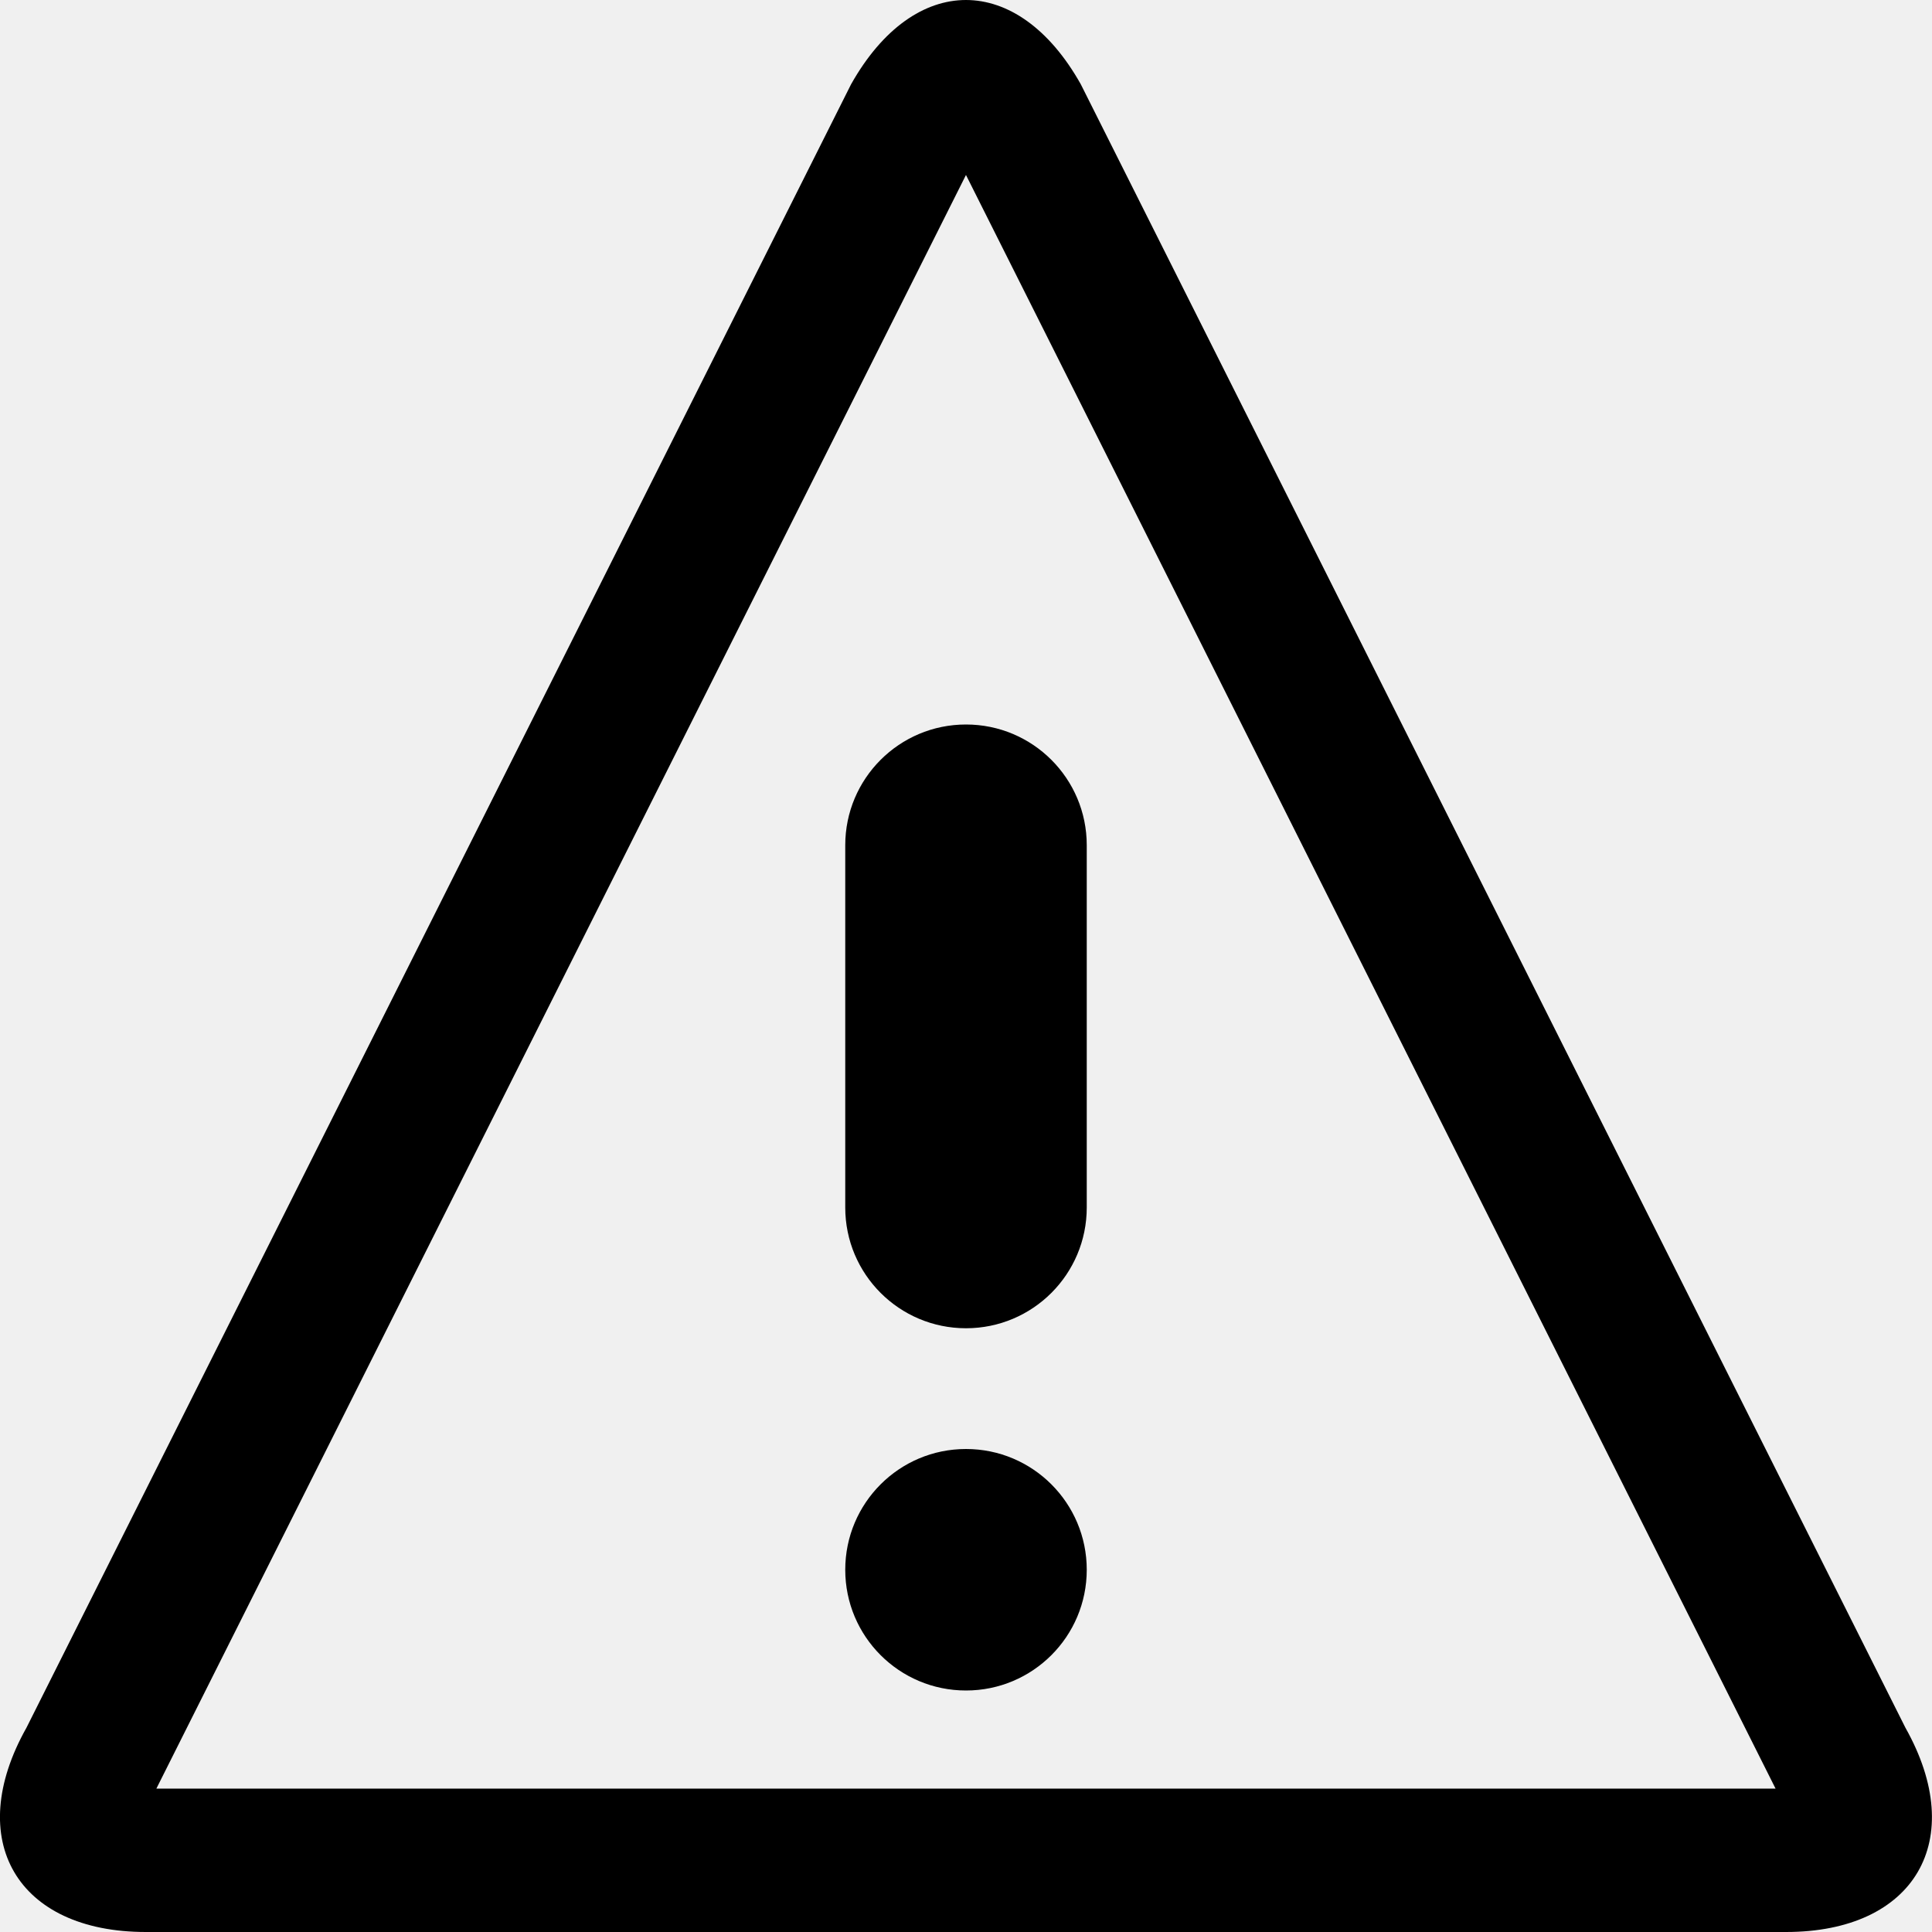
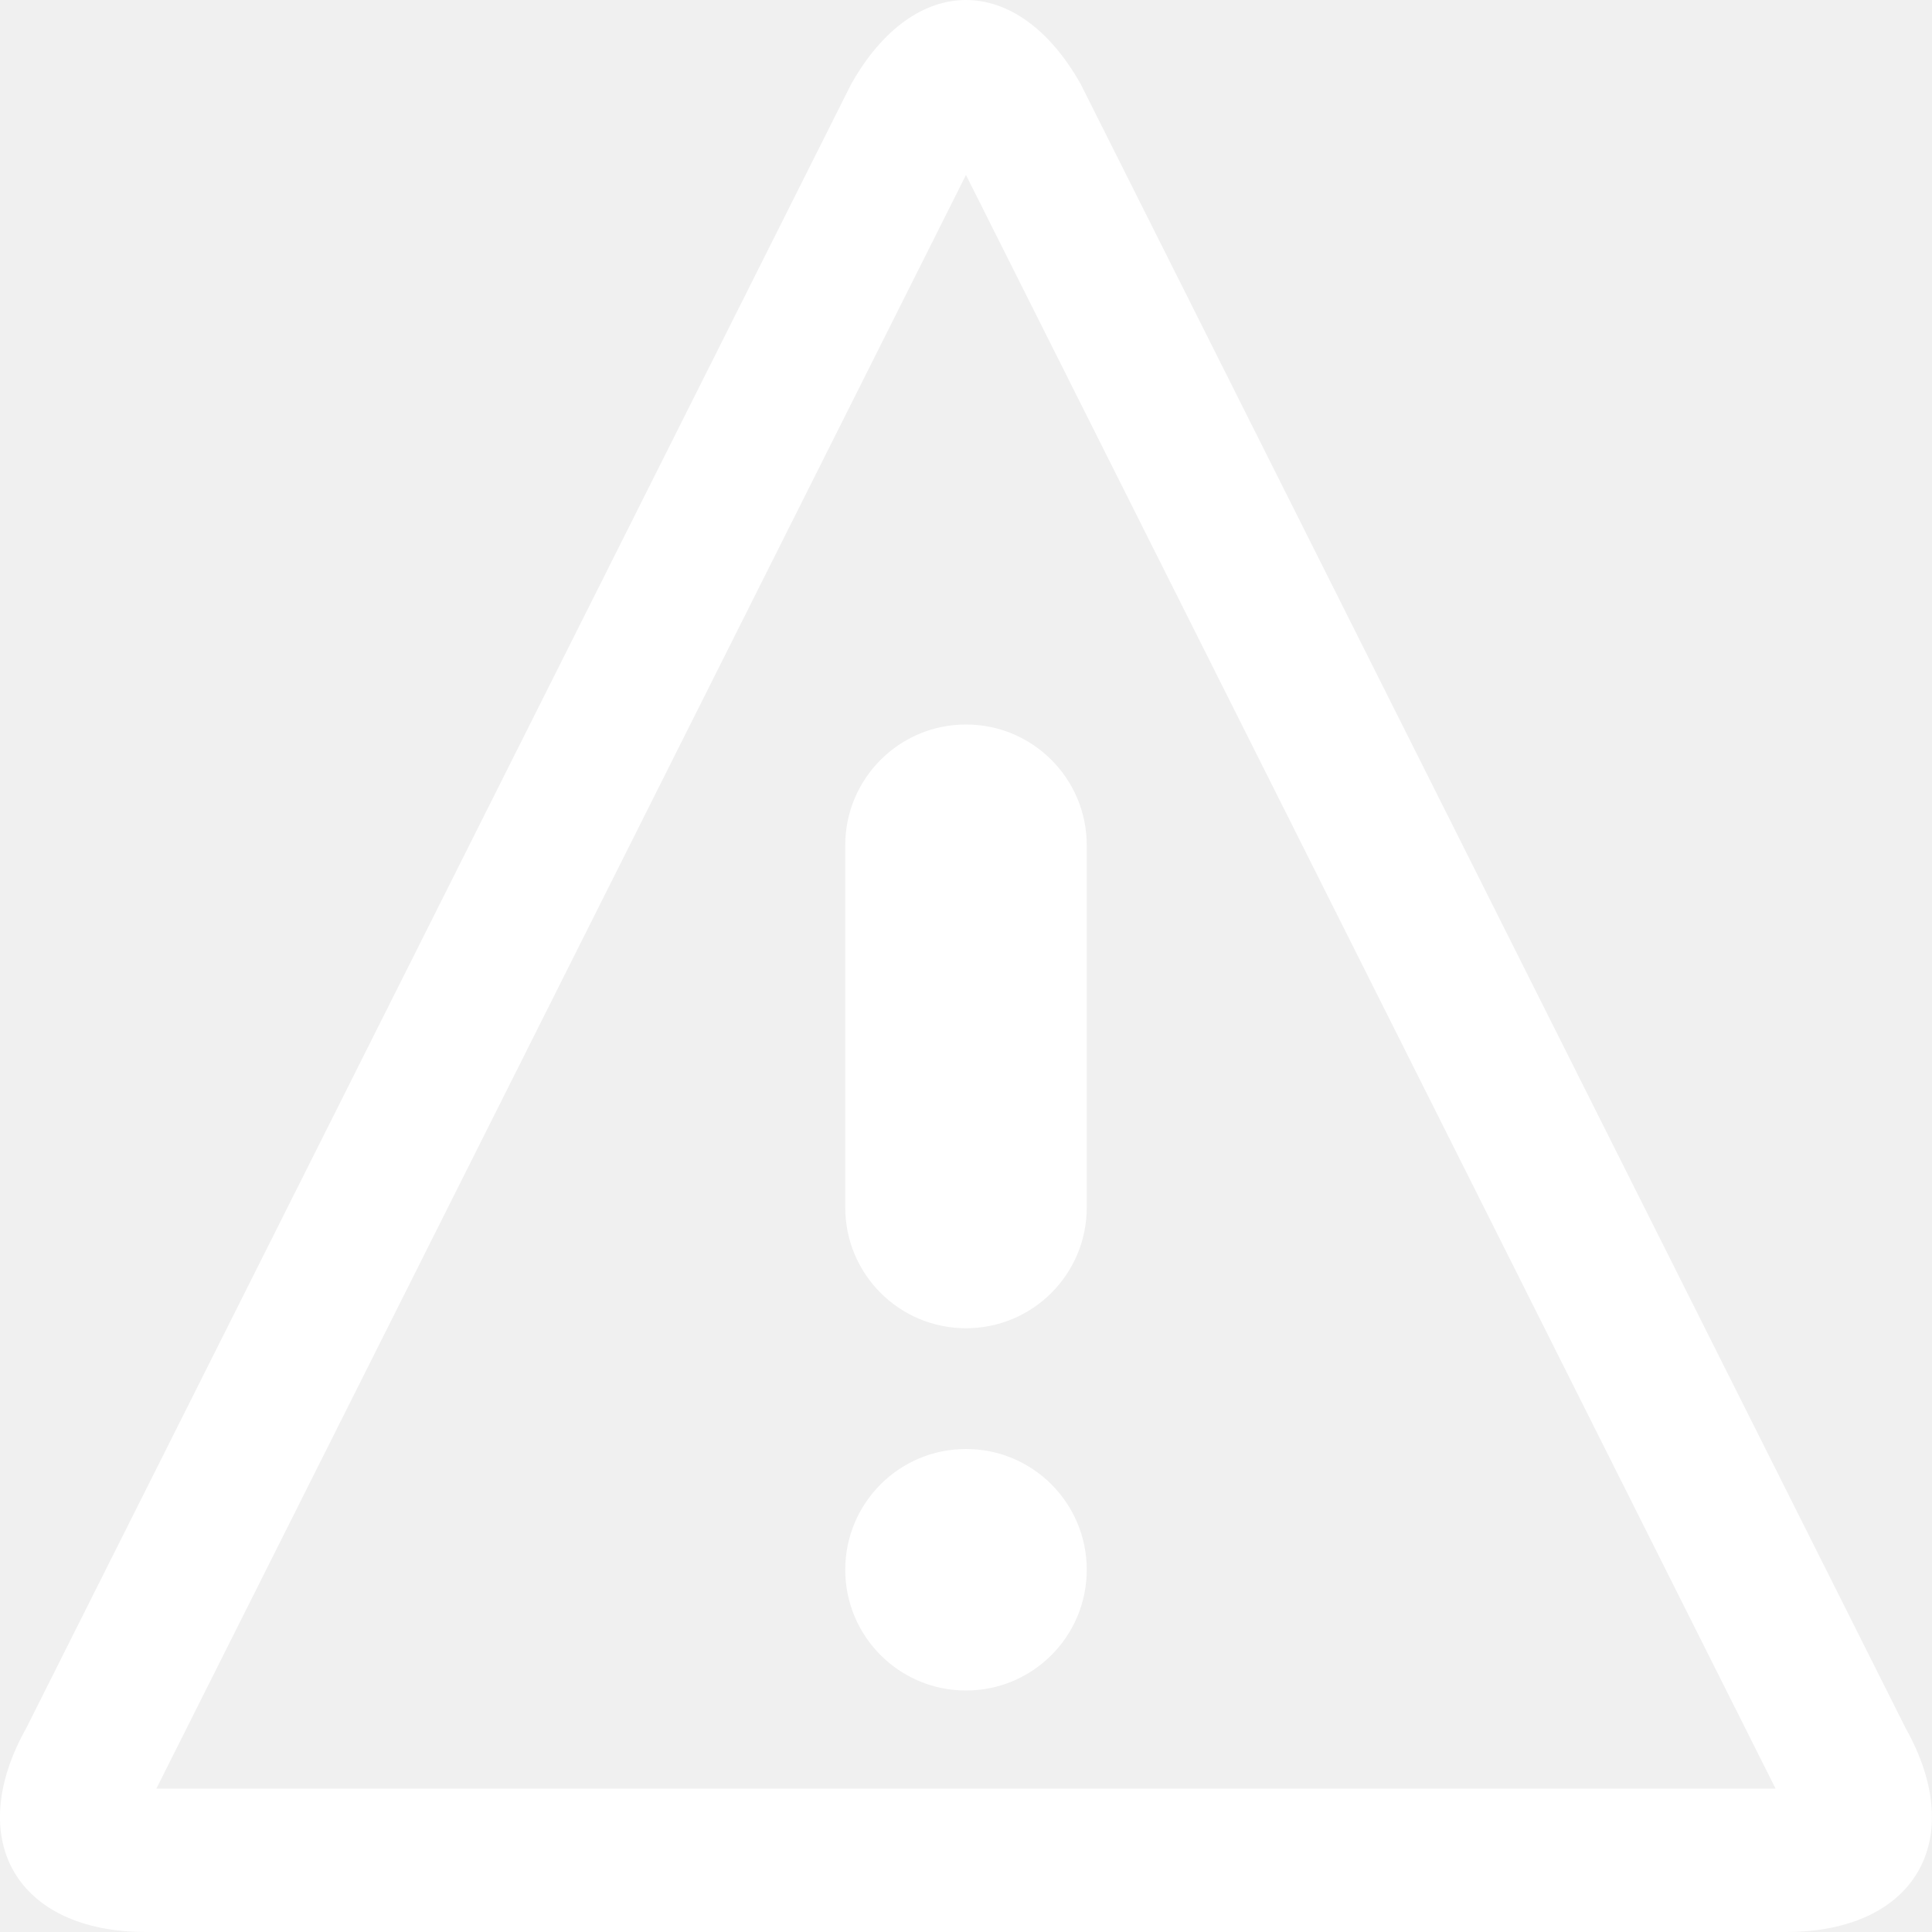
<svg xmlns="http://www.w3.org/2000/svg" version="1.1" width="32" height="32" viewBox="0 0 32 32">
-   <path d="M16 2.899l13.409 26.726h-26.819l13.409-26.726zM16 0c-0.69 0-1.379 0.465-1.903 1.395l-13.659 27.222c-1.046 1.86-0.156 3.383 1.978 3.383h27.166c2.134 0 3.025-1.522 1.978-3.383h0l-13.659-27.222c-0.523-0.93-1.213-1.395-1.903-1.395v0z" />
-   <path d="M18 26c0 1.105-0.895 2-2 2s-2-0.895-2-2c0-1.105 0.895-2 2-2s2 0.895 2 2z" />
-   <path d="M16 22c-1.105 0-2-0.895-2-2v-6c0-1.105 0.895-2 2-2s2 0.895 2 2v6c0 1.105-0.895 2-2 2z" />
+   <path fill="white" d="M16 2.899l13.409 26.726h-26.819l13.409-26.726zM16 0c-0.69 0-1.379 0.465-1.903 1.395l-13.659 27.222c-1.046 1.86-0.156 3.383 1.978 3.383h27.166c2.134 0 3.025-1.522 1.978-3.383h0l-13.659-27.222c-0.523-0.93-1.213-1.395-1.903-1.395v0z" />
+   <path fill="white" d="M18 26c0 1.105-0.895 2-2 2s-2-0.895-2-2c0-1.105 0.895-2 2-2s2 0.895 2 2z" />
+   <path fill="white" d="M16 22c-1.105 0-2-0.895-2-2v-6c0-1.105 0.895-2 2-2s2 0.895 2 2v6c0 1.105-0.895 2-2 2z" />
</svg>
